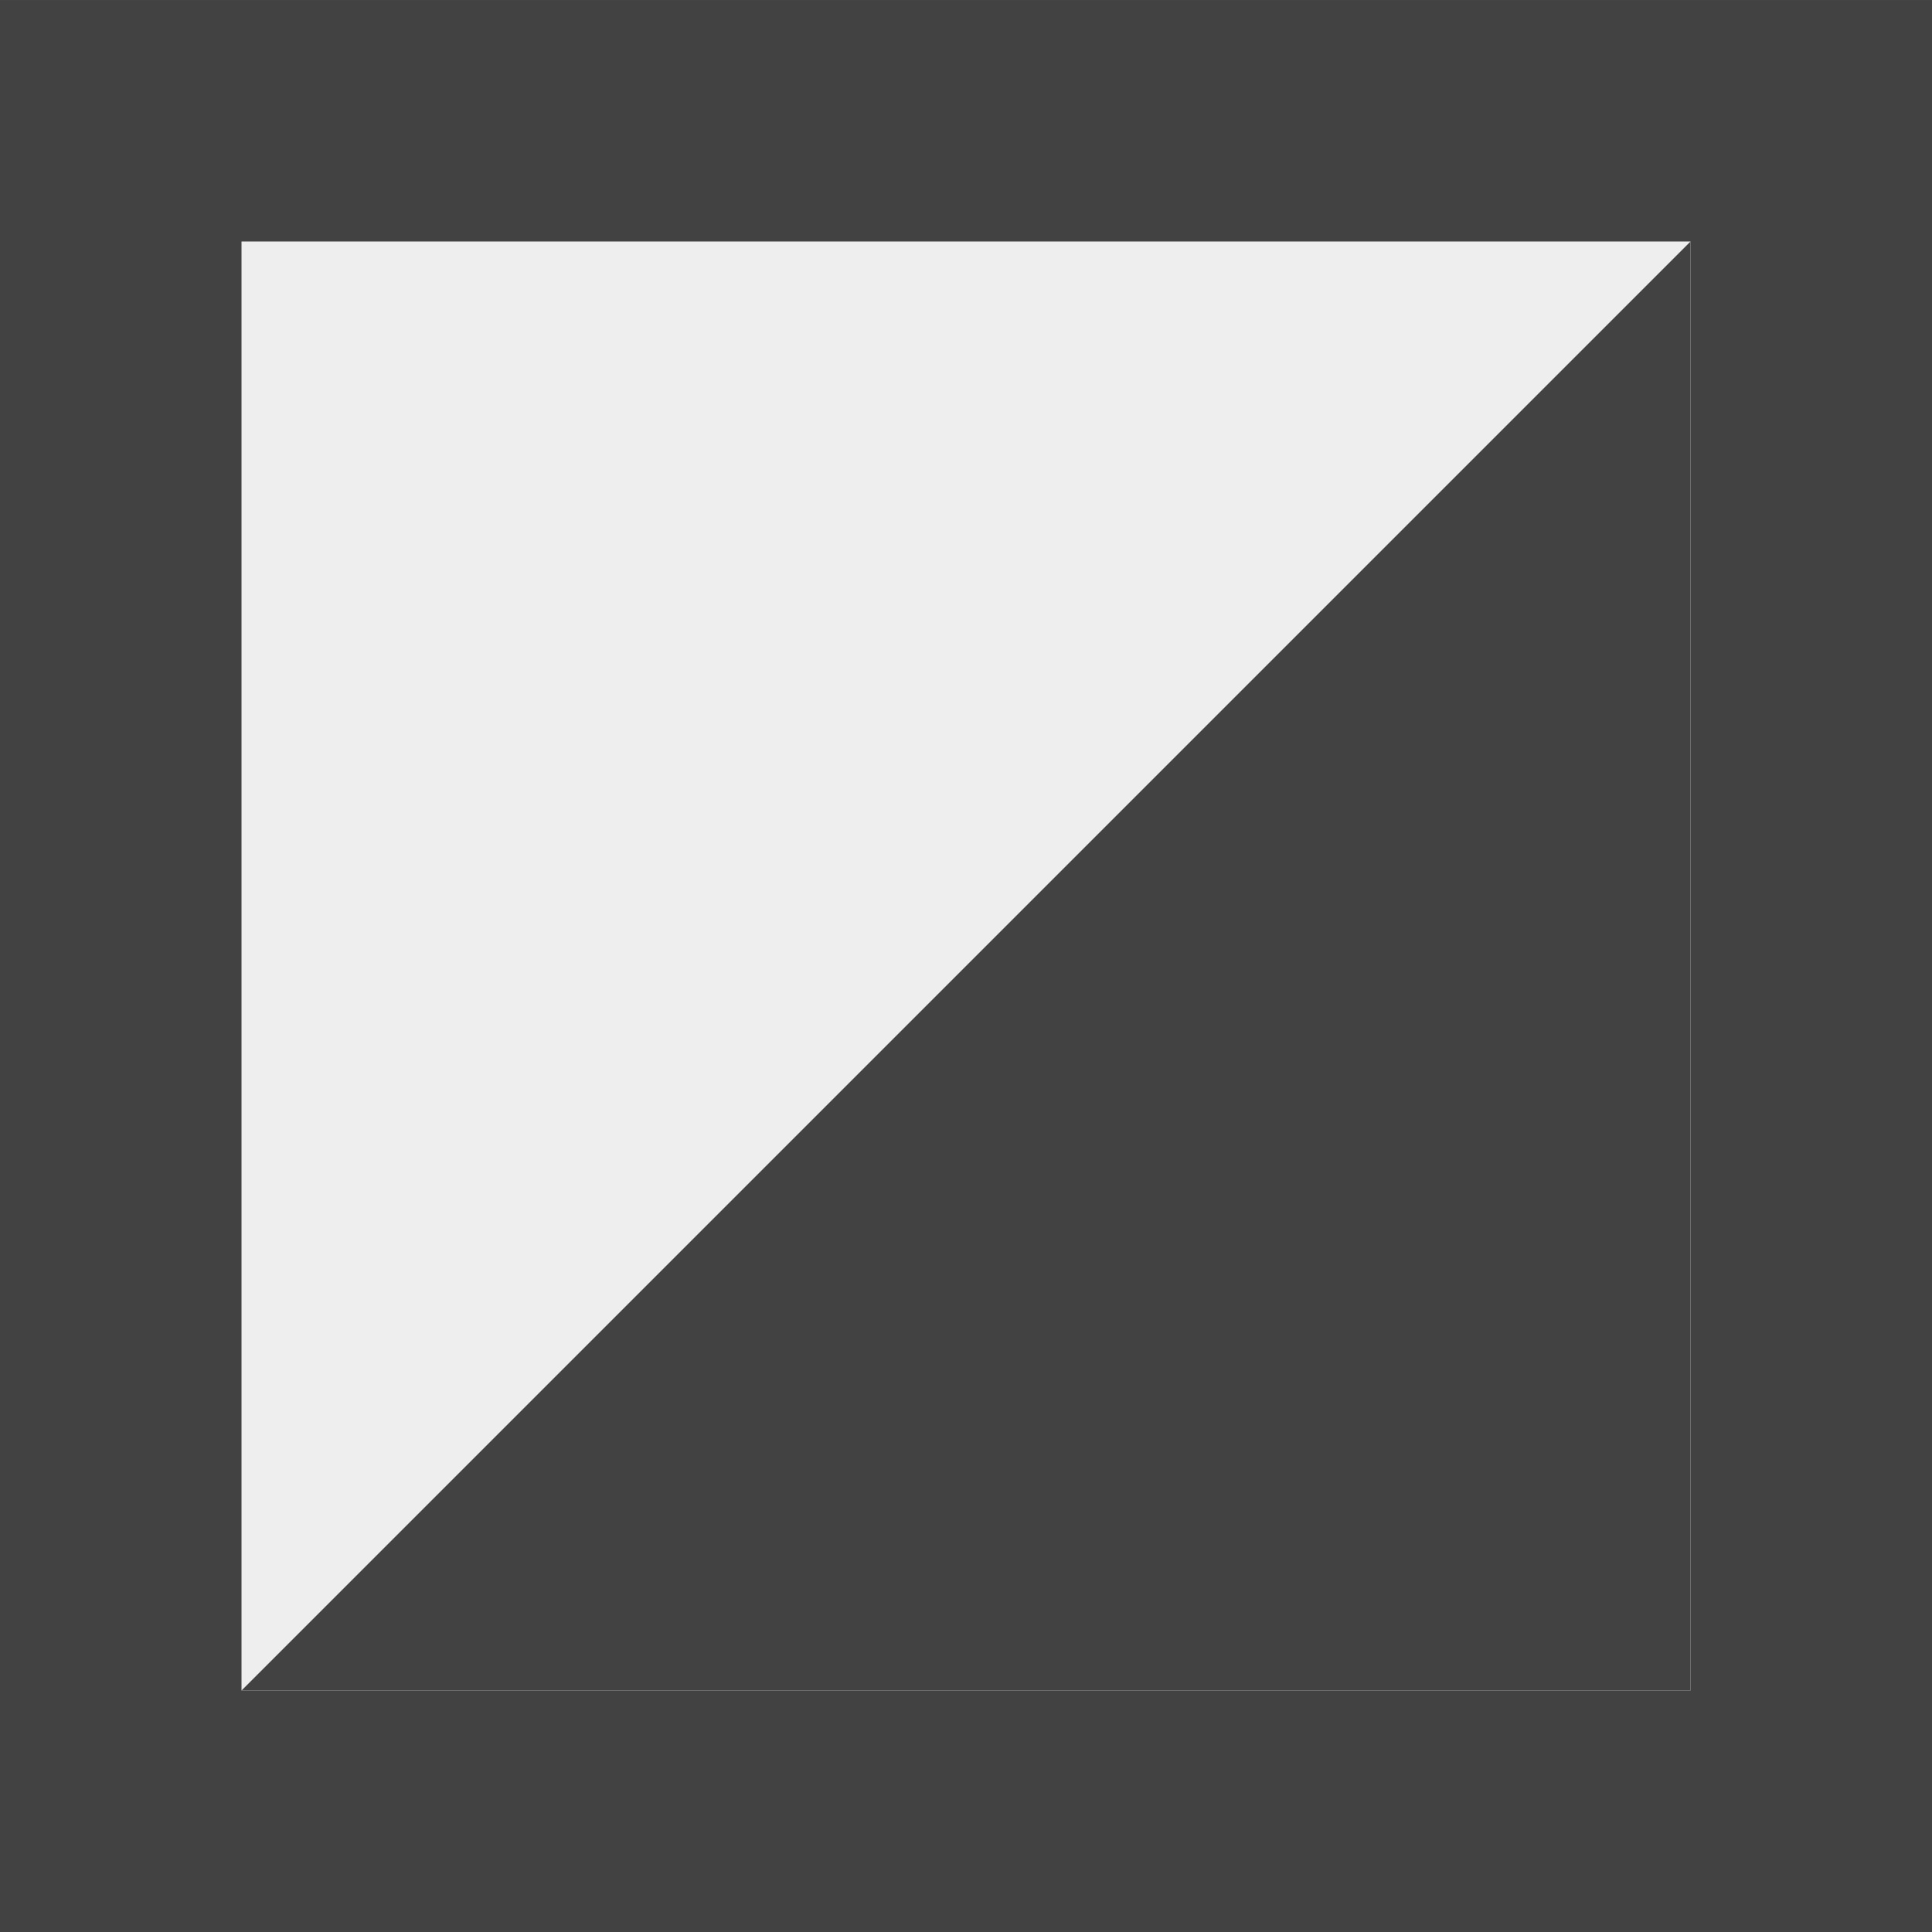
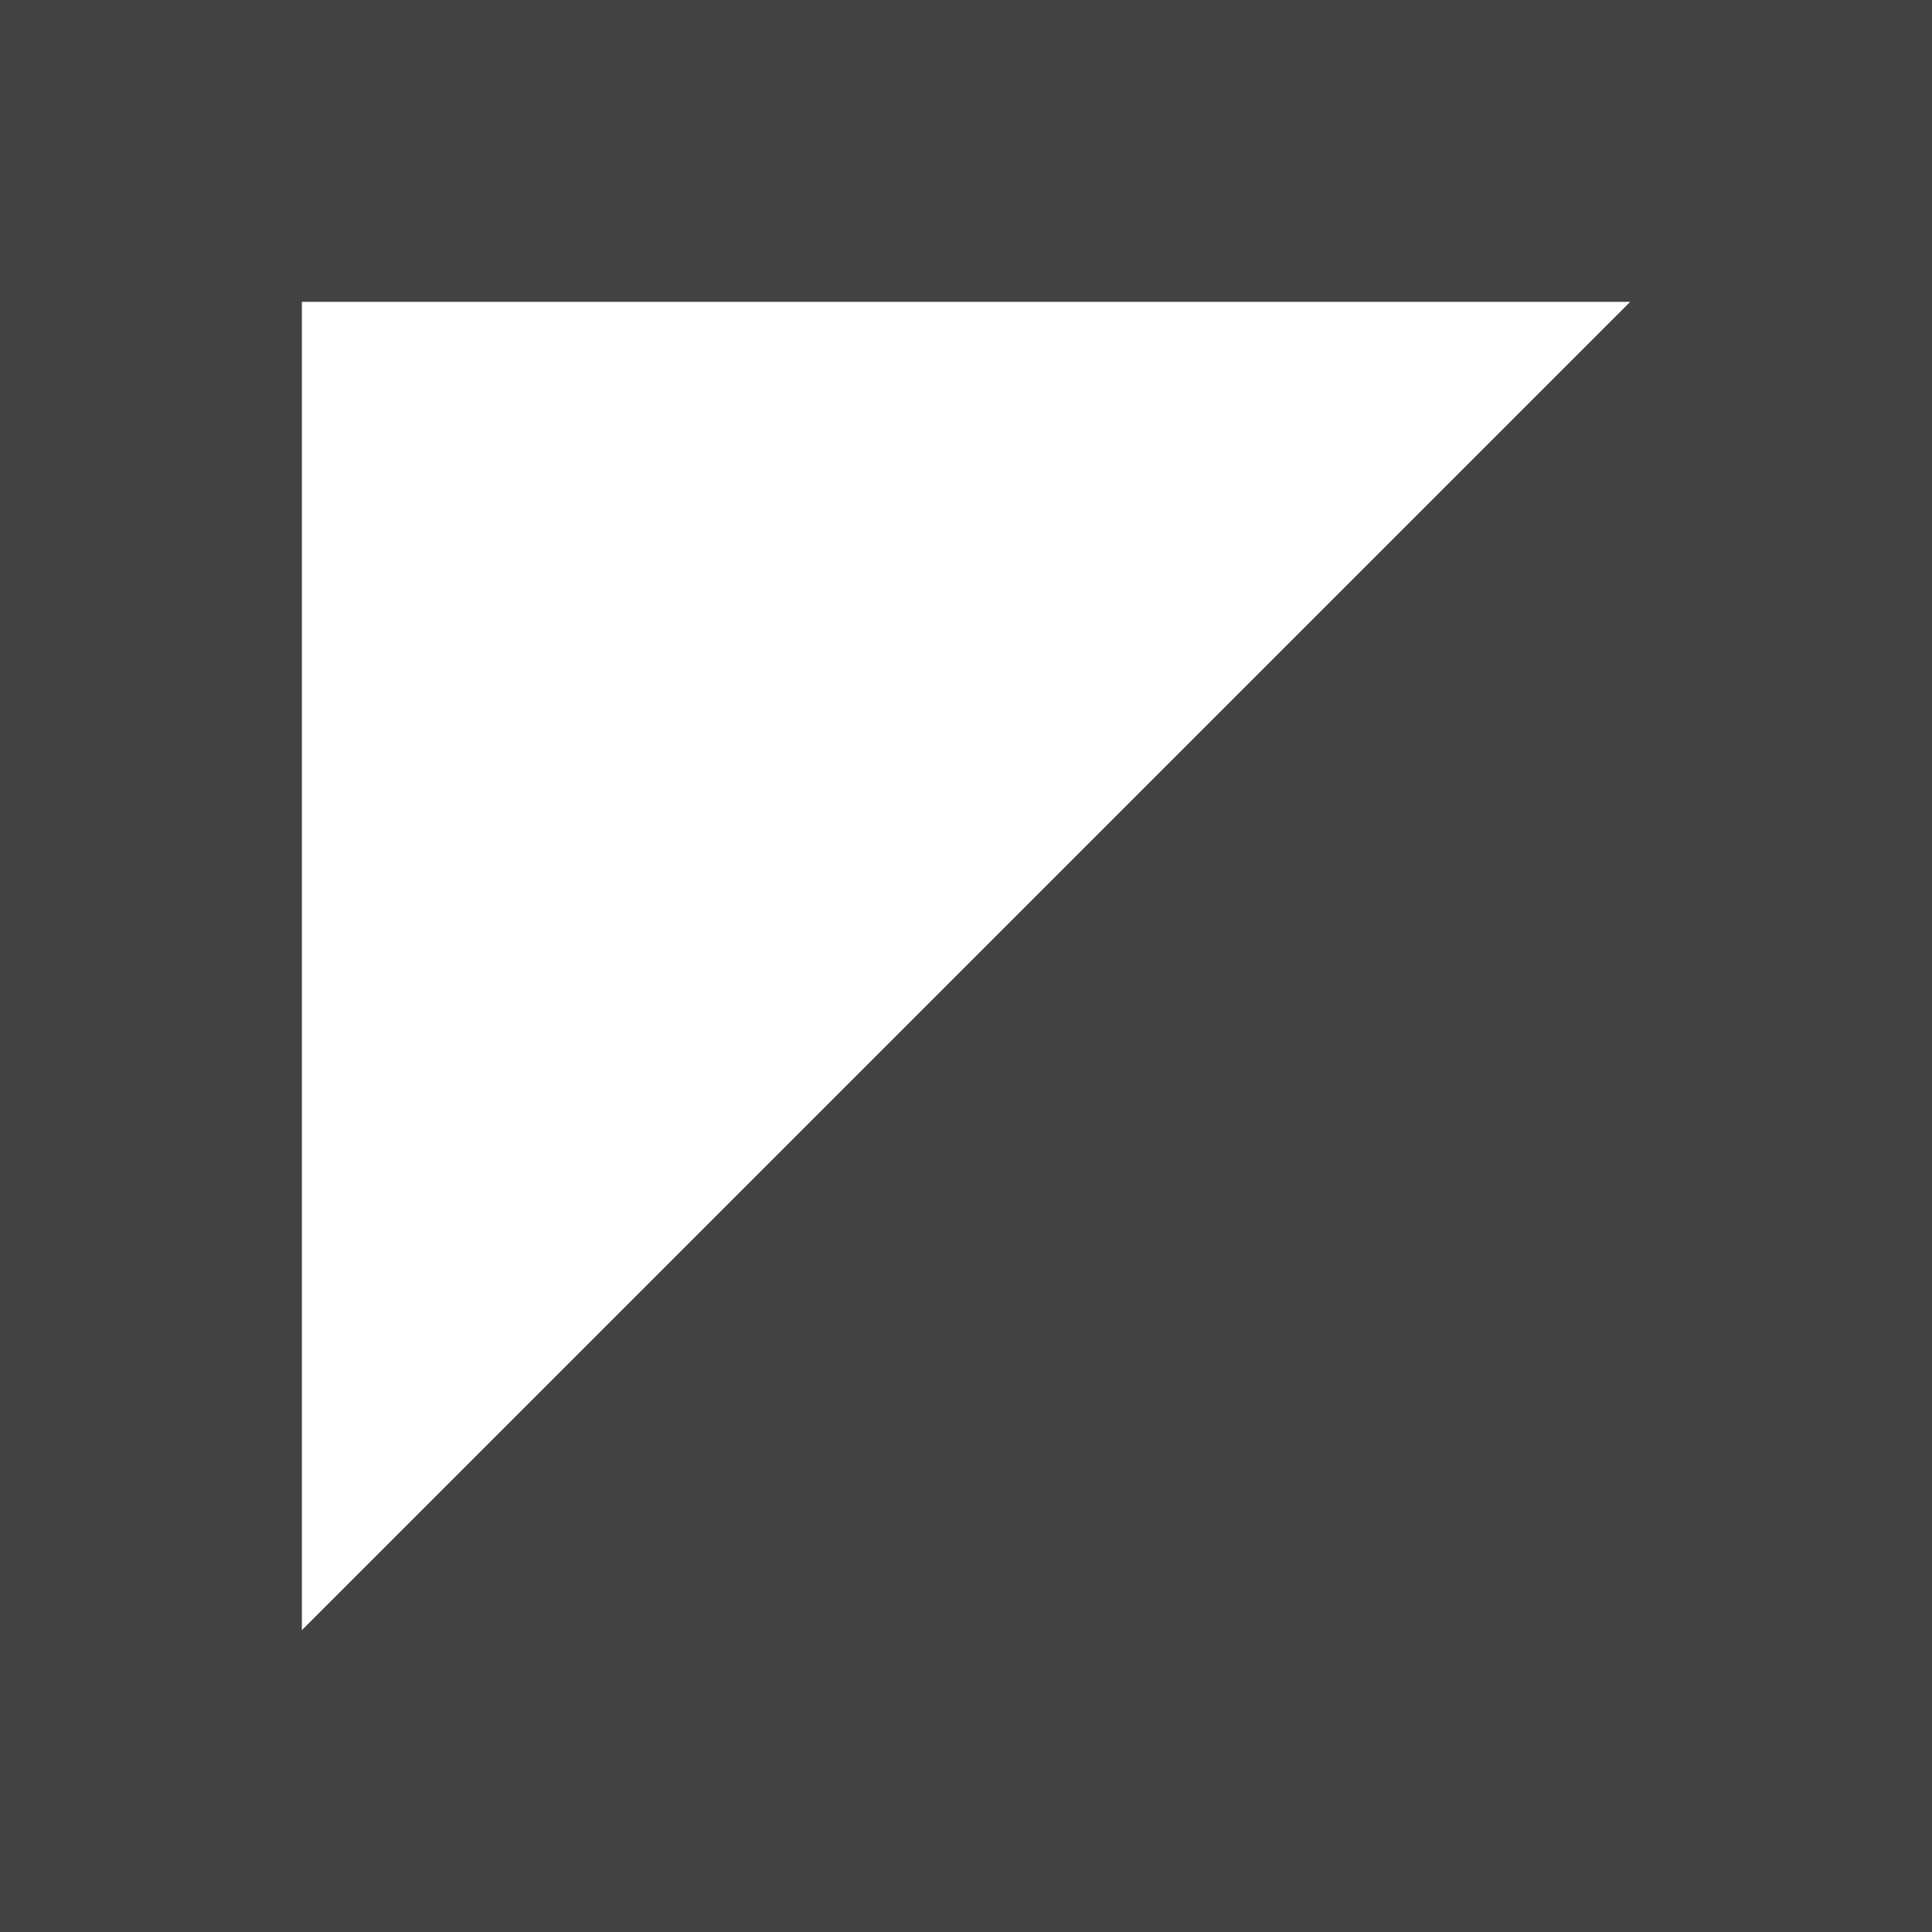
<svg xmlns="http://www.w3.org/2000/svg" width="256" height="256" viewBox="0 0 67.733 67.733" version="1.1" id="svg8">
  <defs id="defs2" />
  <g id="layer1" transform="translate(0,-229.2666)">
-     <rect style="opacity:1;fill:#424242;fill-opacity:1;stroke:none;stroke-width:0;stroke-linecap:butt;stroke-linejoin:miter;stroke-miterlimit:4;stroke-dasharray:none;stroke-opacity:1" id="rect817" width="67.733" height="67.733" x="0" y="229.267" />
-     <rect style="opacity:1;fill:#eeeeee;fill-opacity:1;stroke:none;stroke-width:0;stroke-linecap:butt;stroke-linejoin:miter;stroke-miterlimit:4;stroke-dasharray:none;stroke-opacity:1" id="rect819" width="50.8" height="50.8" x="8.467" y="237.733" />
-     <path style="fill:#424242;fill-rule:evenodd;stroke:none;stroke-width:0.265px;stroke-linecap:butt;stroke-linejoin:miter;stroke-opacity:1;fill-opacity:1" d="m 8.467,288.533 50.8,-50.8 v 50.8 z" id="path821" />
+     <path style="opacity:1;fill:#424242;fill-opacity:1;stroke:none;stroke-width:0;stroke-linecap:butt;stroke-linejoin:miter;stroke-miterlimit:4;stroke-dasharray:none;stroke-opacity:1" d="M 0 0 L 0 256 L 256 256 L 256 0 L 0 0 z M 40 40 L 216 40 L 40 216 L 40 40 z " transform="matrix(0.2645833,0,0,0.2645833,0,229.2666)" id="rect817" />
  </g>
</svg>
